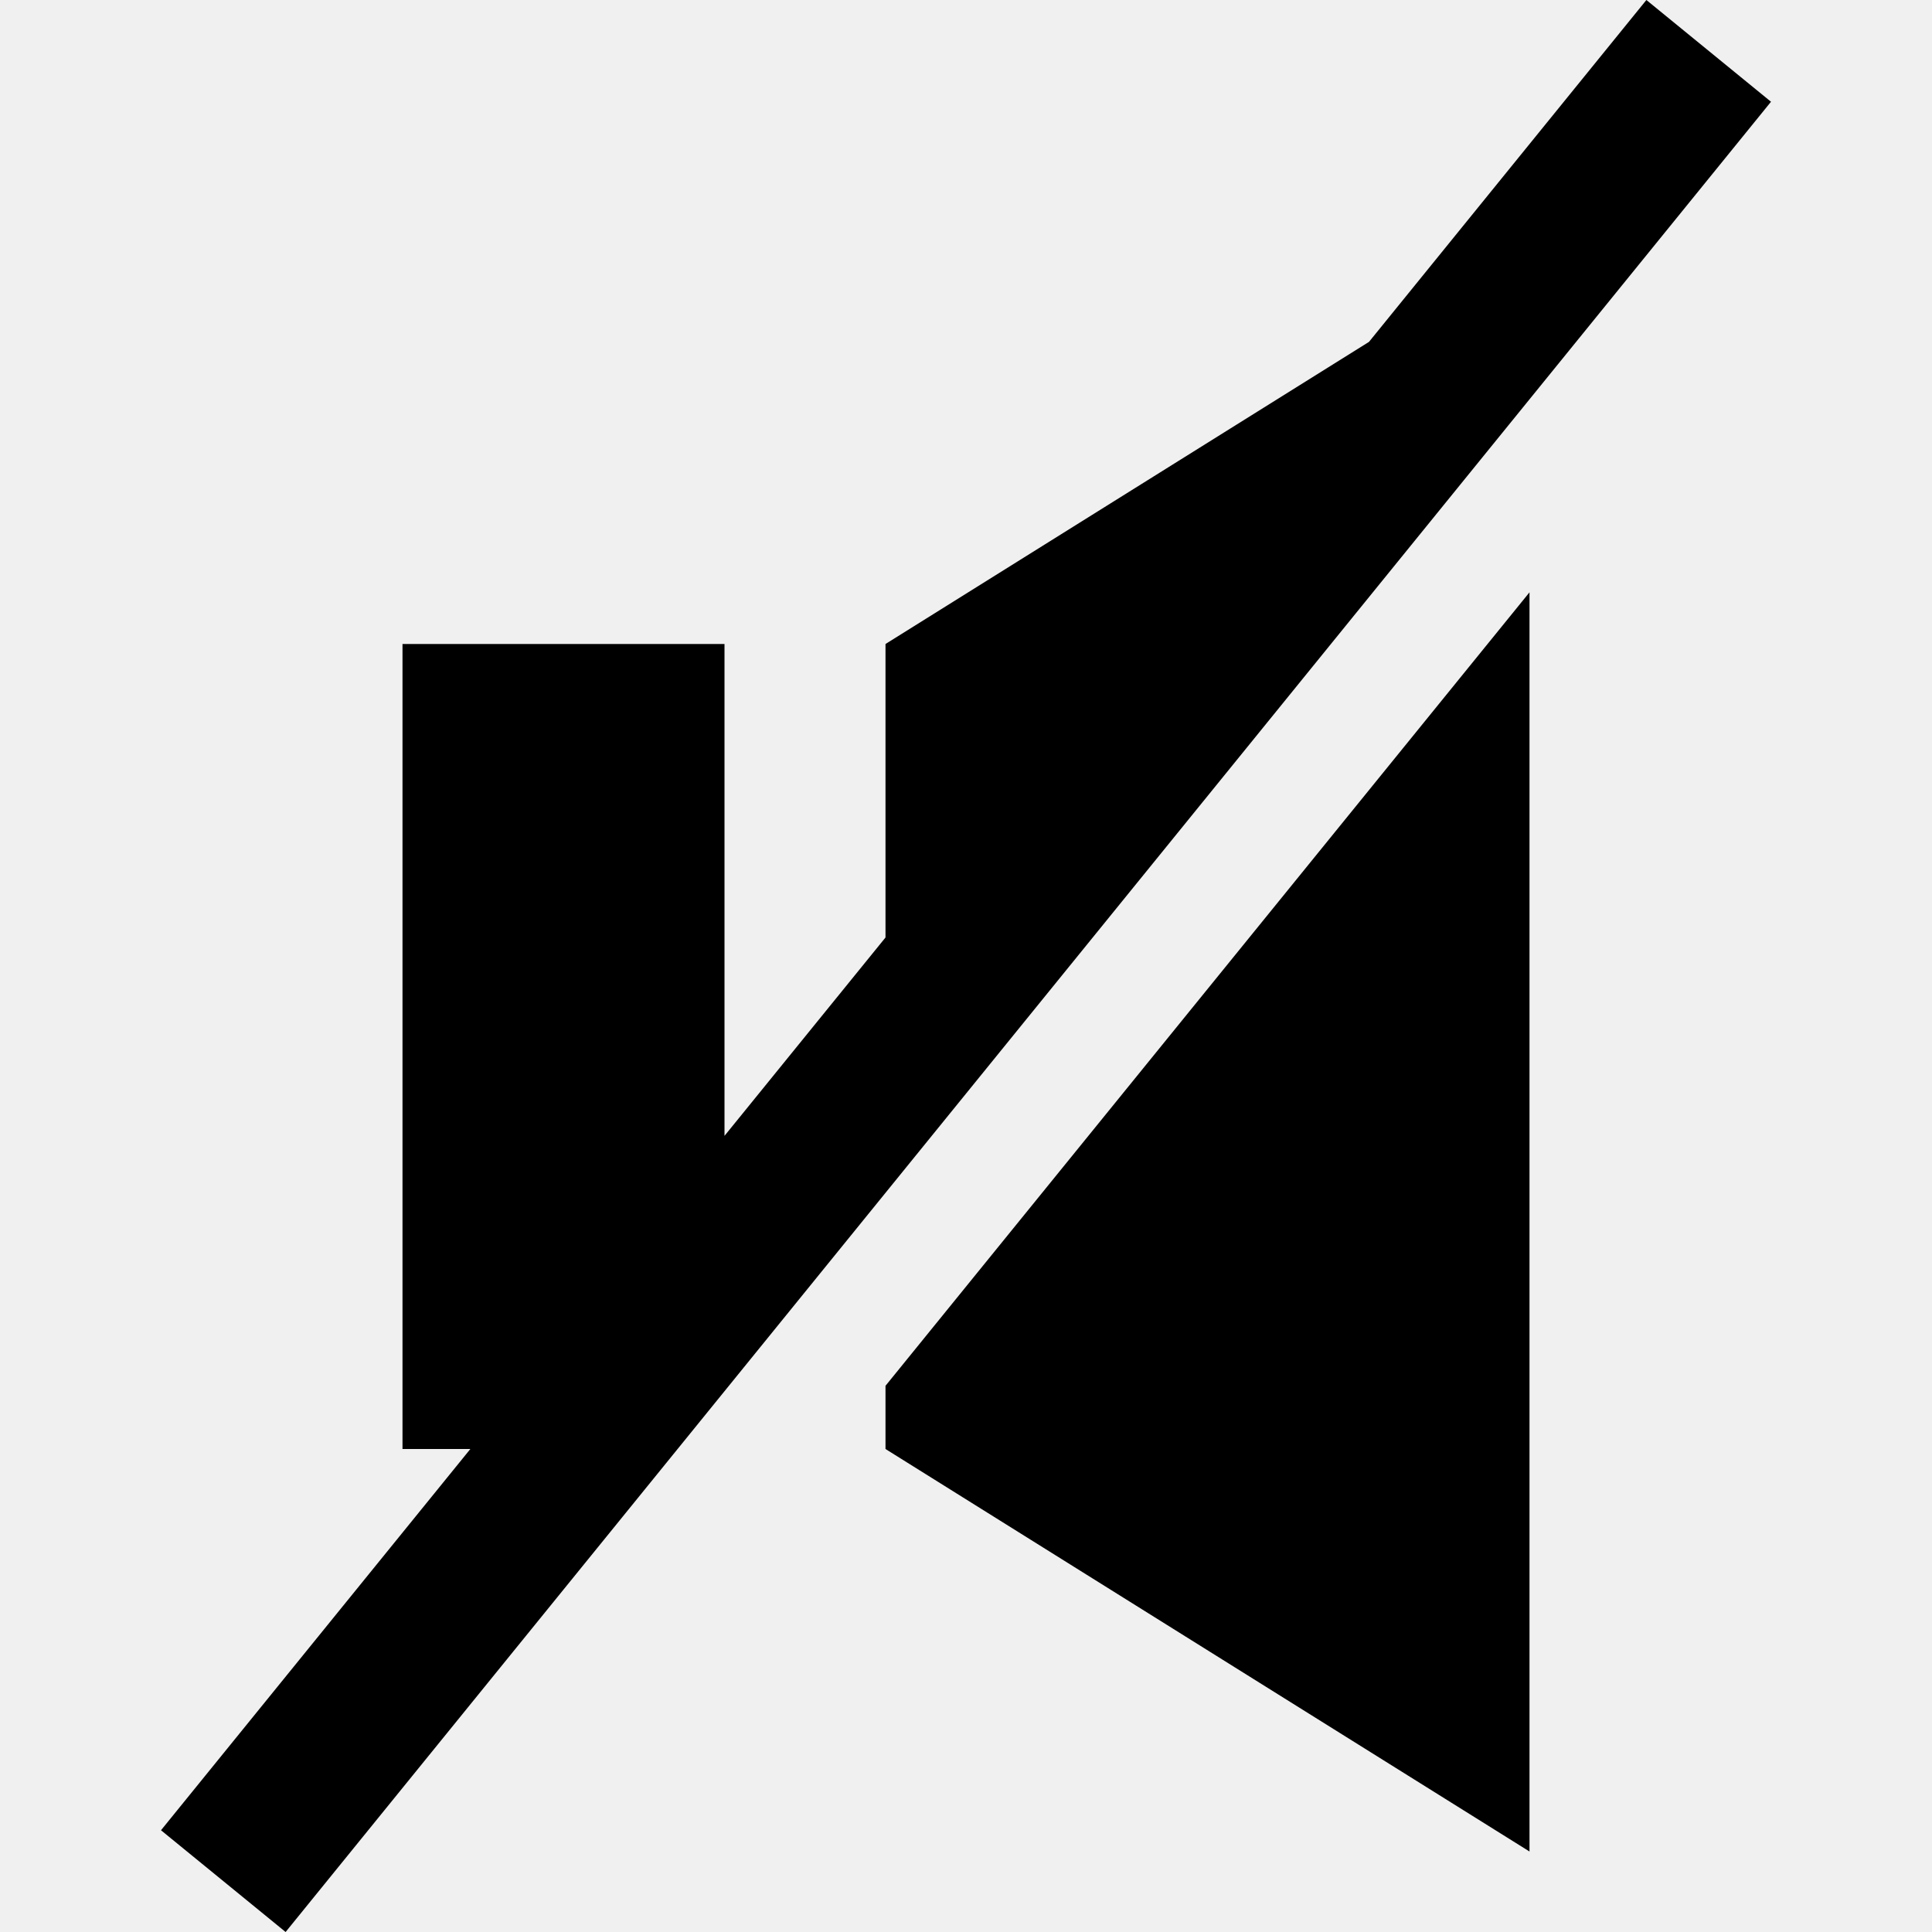
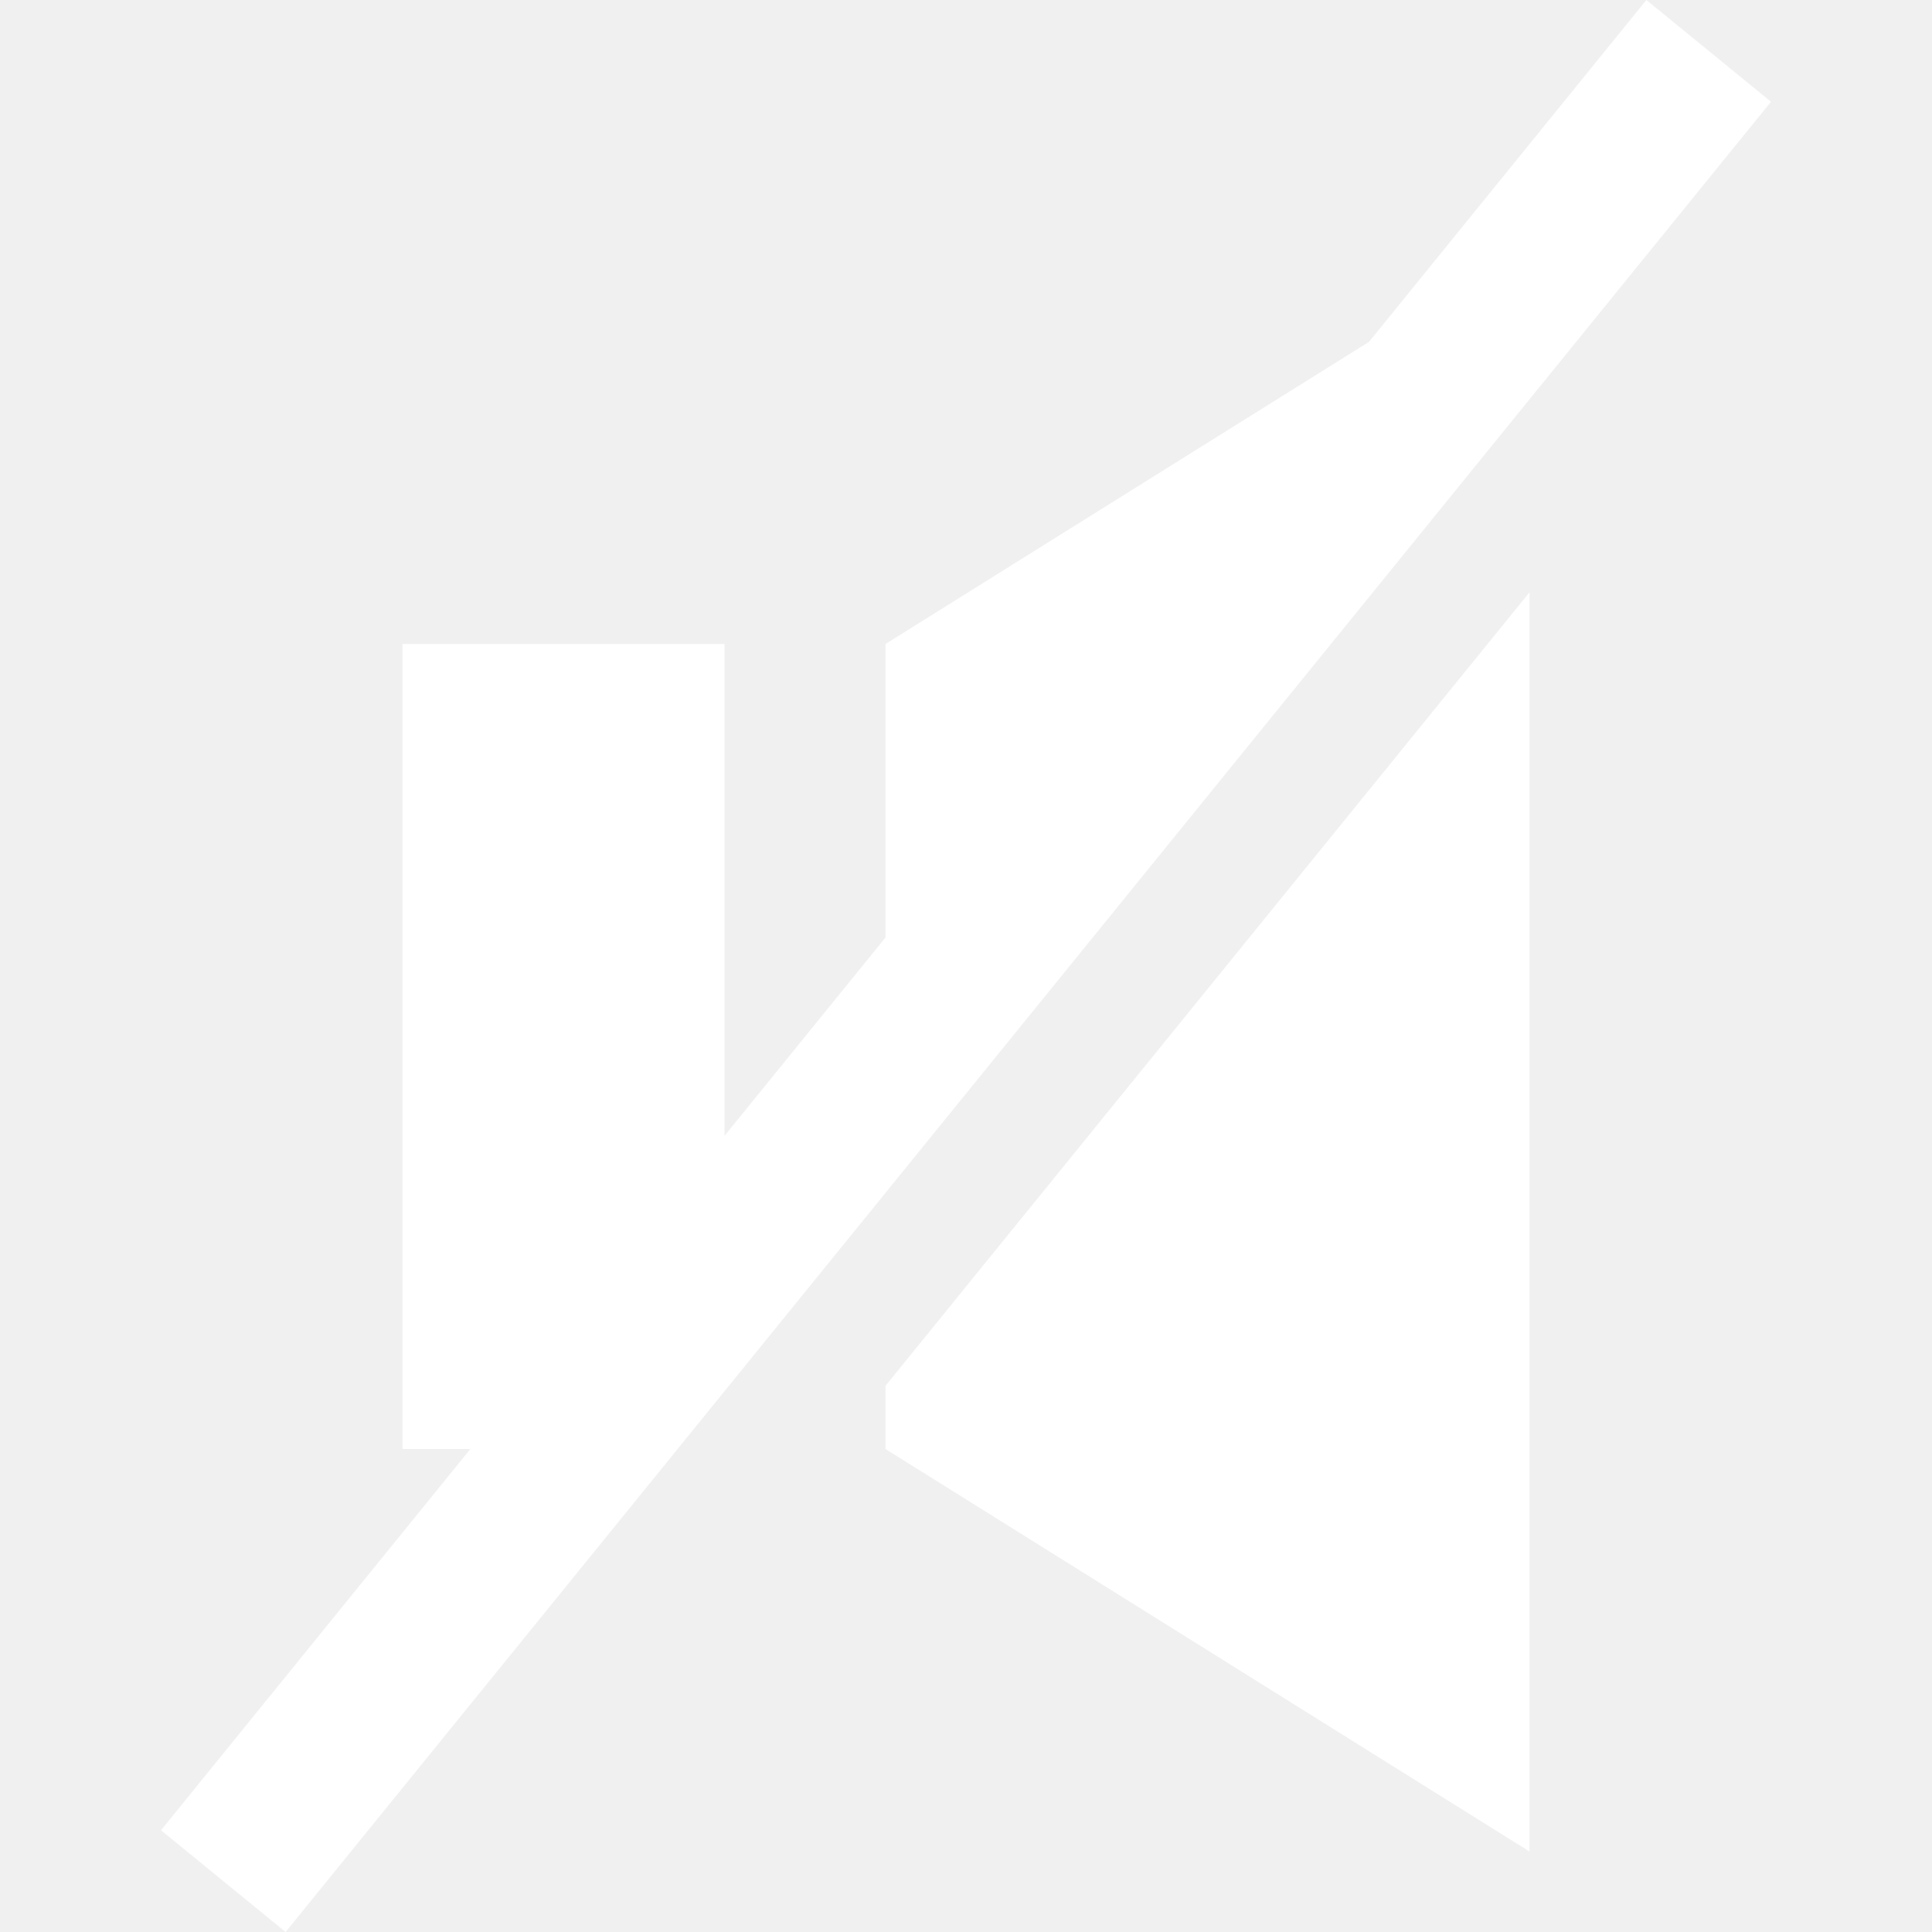
- <svg xmlns="http://www.w3.org/2000/svg" width="24" height="24" viewBox="0 0 24 24">
+ <svg xmlns="http://www.w3.org/2000/svg" width="20" height="20" fill="white" viewBox="0 0 24 24">
  <path d="M19 7.358v15.642l-8-5v-.785l8-9.857zm3-6.094l-1.548-1.264-3.446 4.247-6.006 3.753v3.646l-2 2.464v-6.11h-4v10h.843l-3.843 4.736 1.548 1.264 18.452-22.736z" />
</svg>
